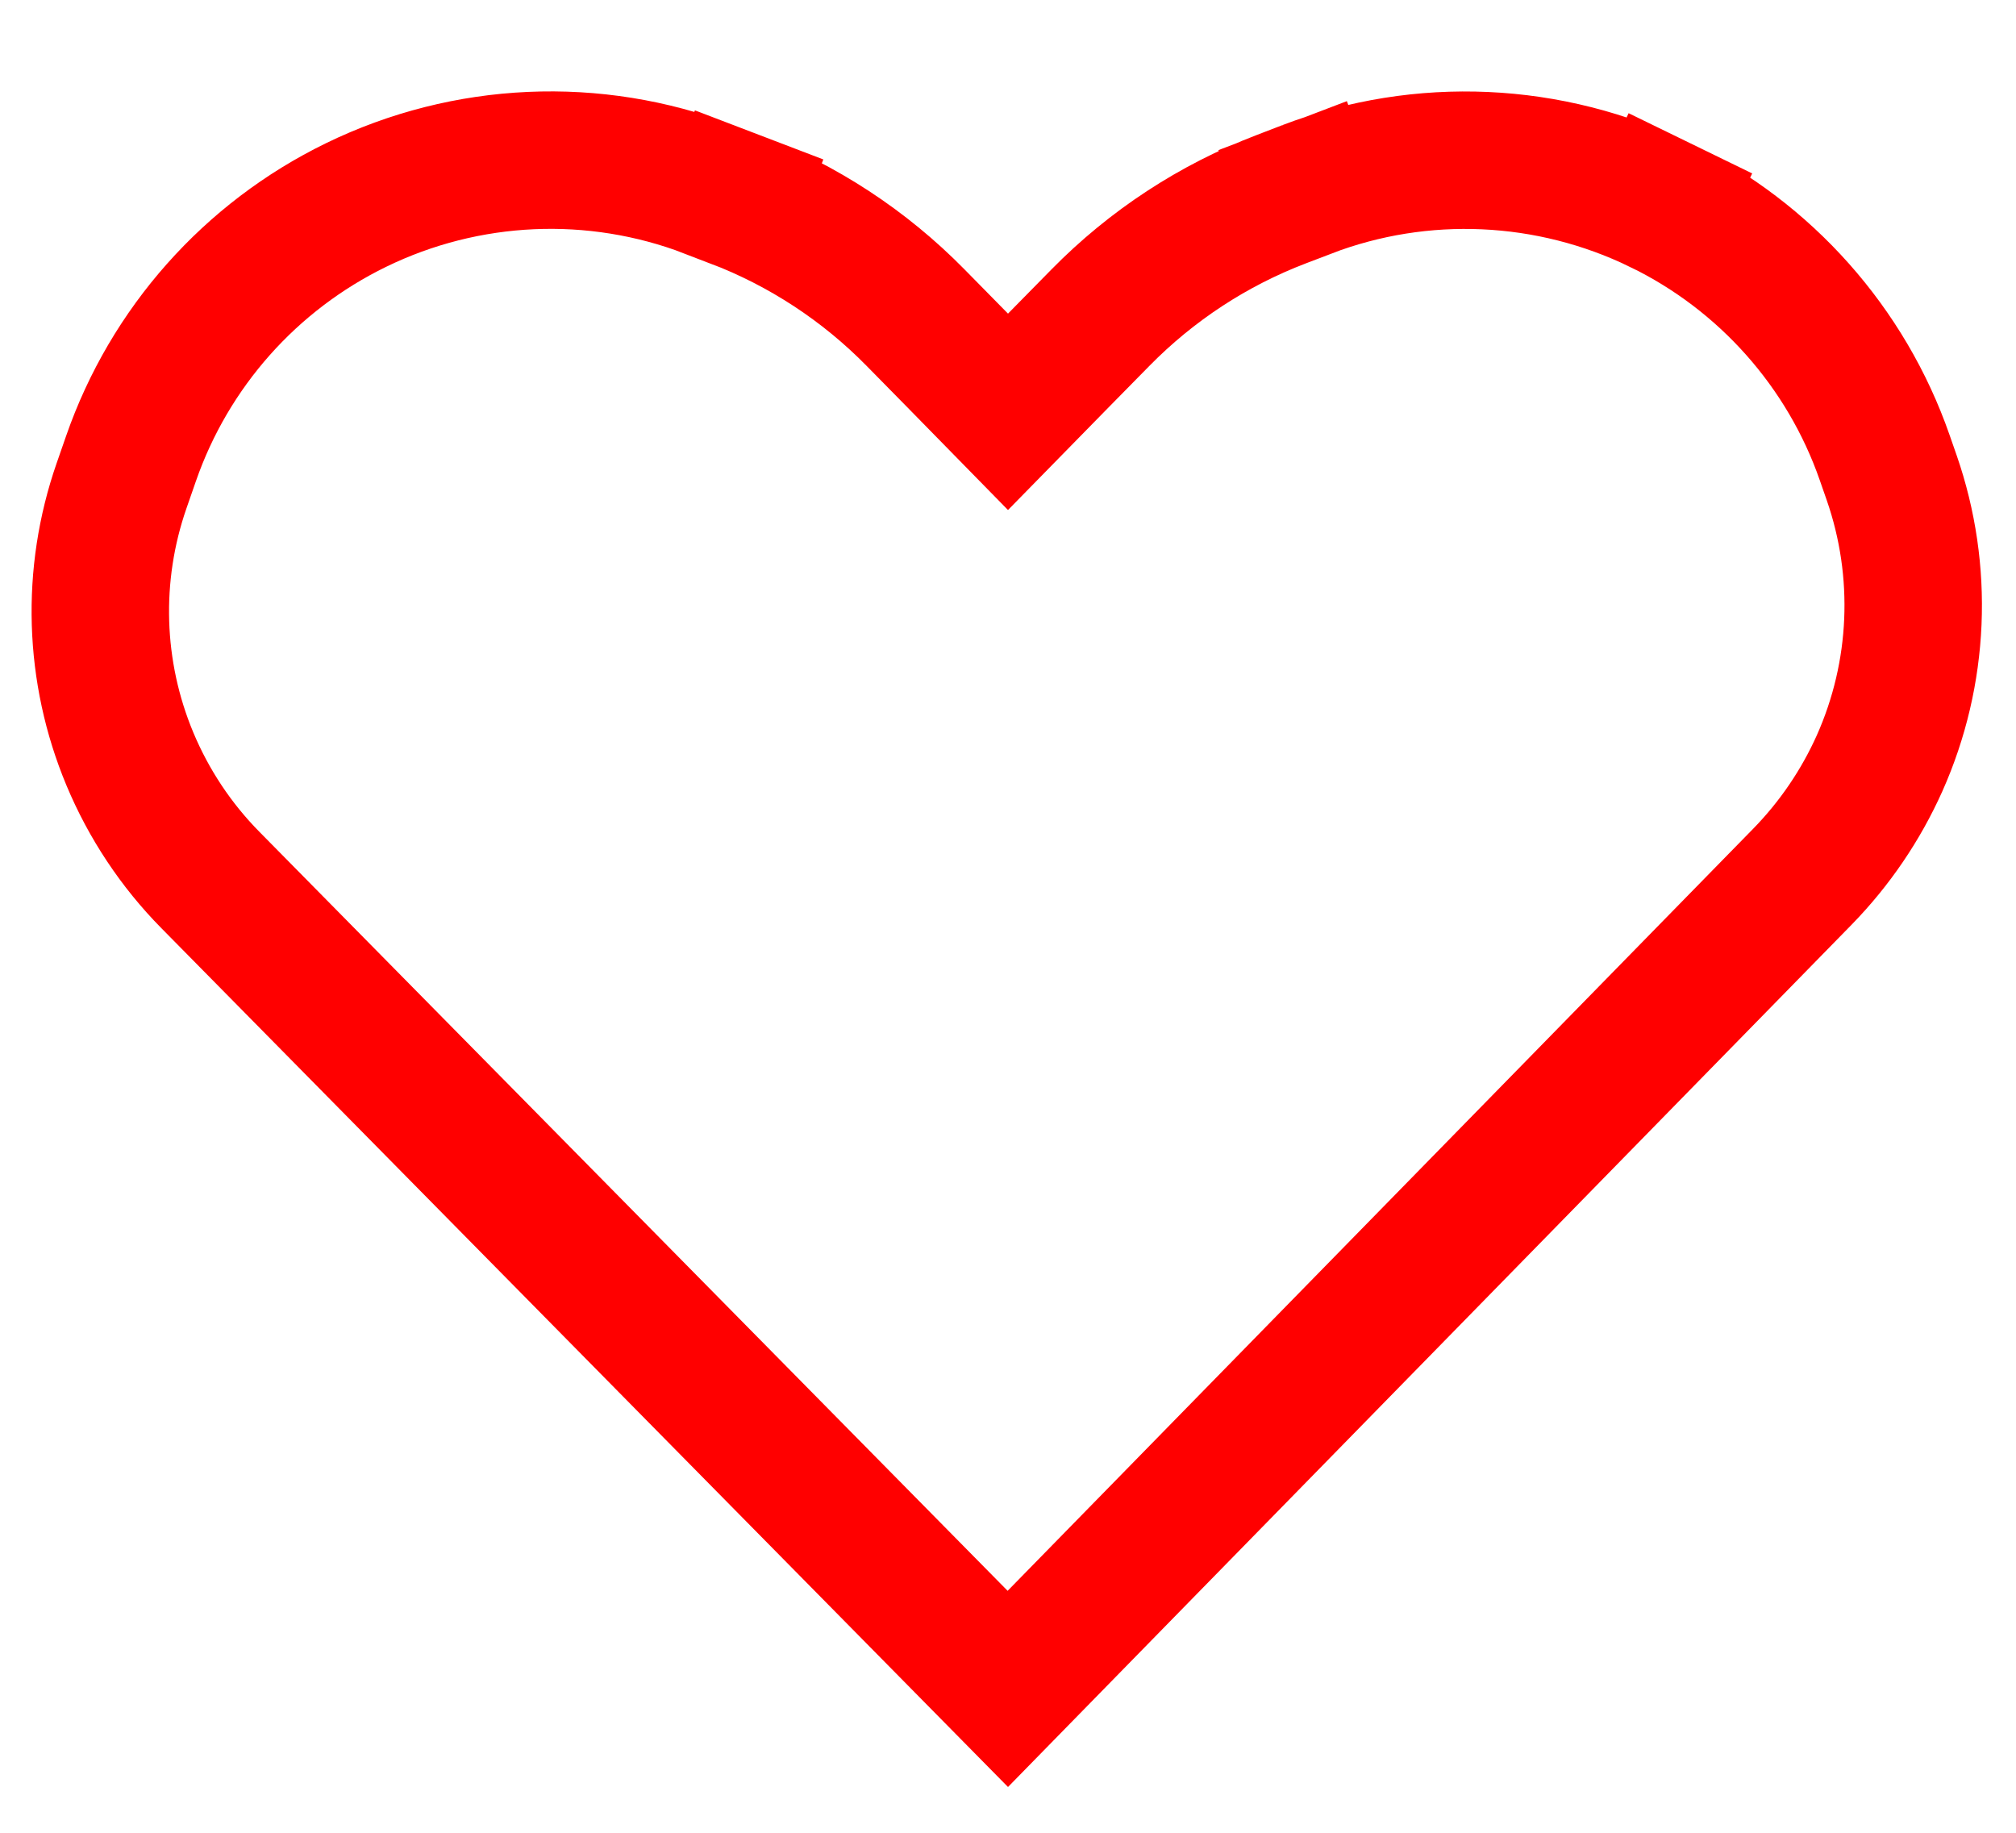
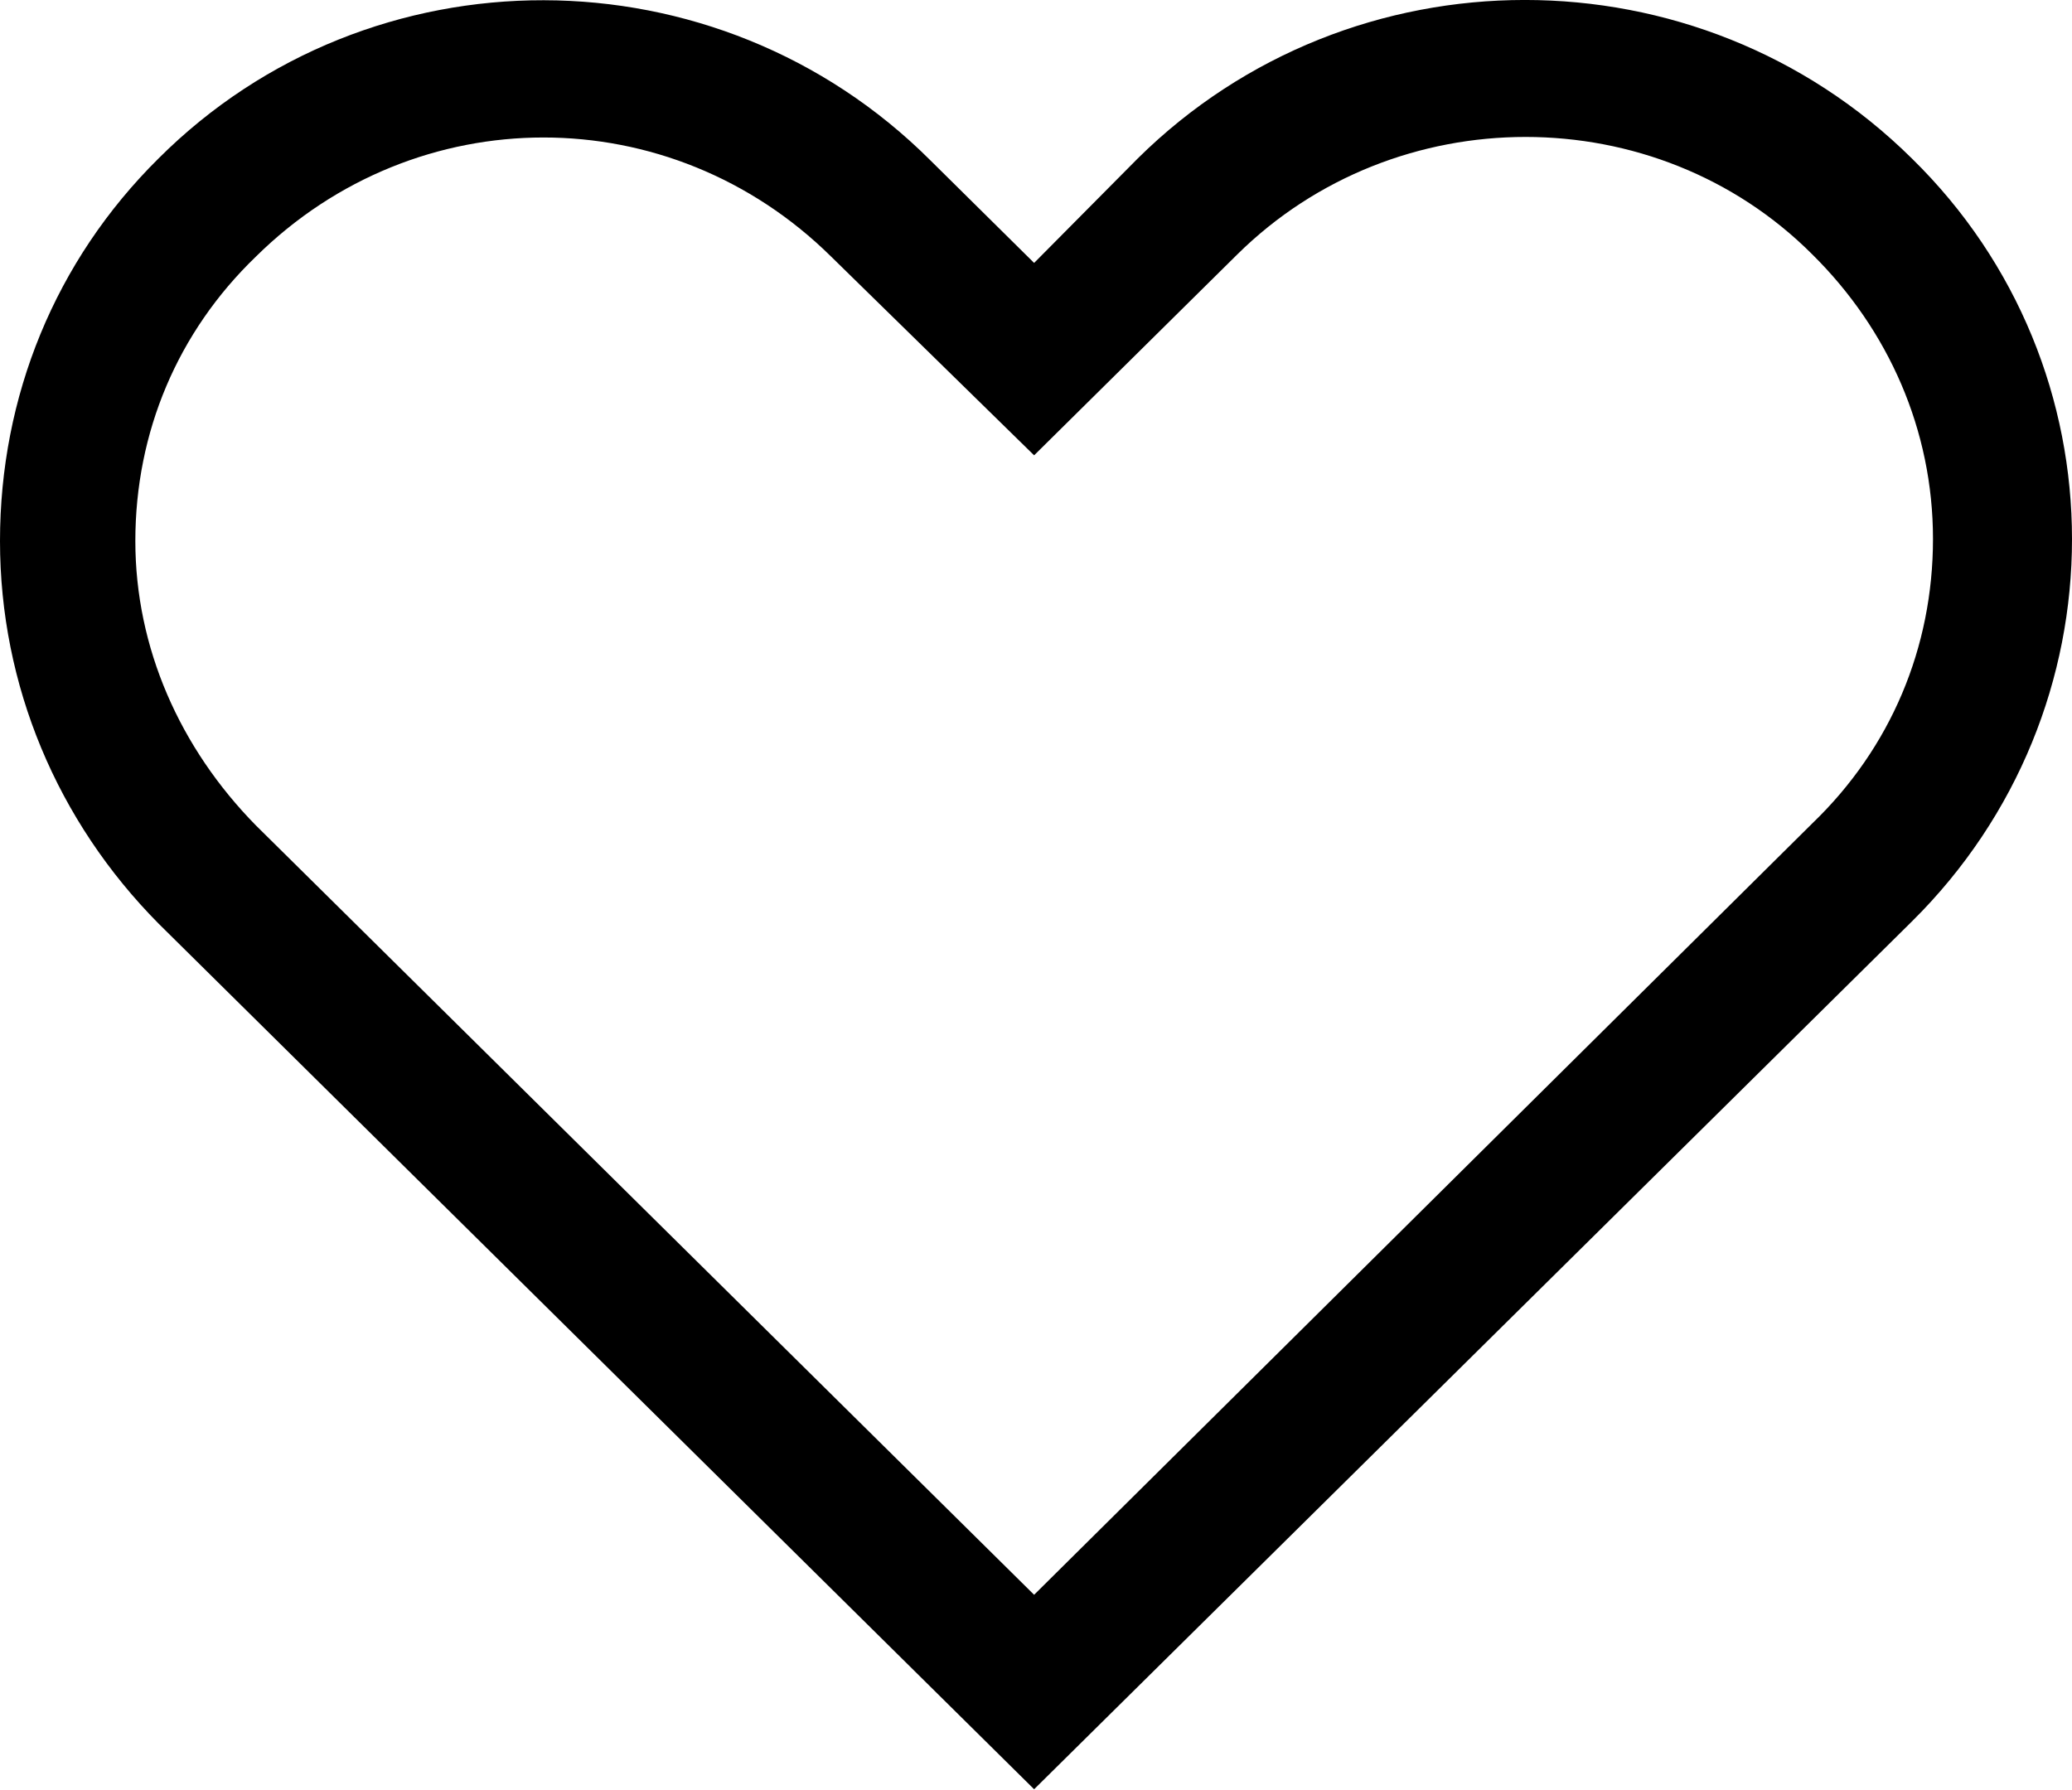
- <svg xmlns="http://www.w3.org/2000/svg" width="22" height="20" viewBox="0 0 22 20" fill="none">
-   <path d="M10.465 3.948L11 4.494L11.535 3.948L12.009 3.466C12.567 2.898 13.24 2.457 13.984 2.173L14.262 2.066L13.997 1.371L14.262 2.066C15.514 1.588 16.912 1.652 18.118 2.239L18.447 1.564L18.118 2.239C19.265 2.797 20.148 3.79 20.567 4.994L20.644 5.215C20.997 6.233 20.95 7.346 20.511 8.33C20.306 8.787 20.022 9.205 19.672 9.564L10.998 18.43L2.296 9.603C1.921 9.223 1.623 8.774 1.417 8.281C1.021 7.333 0.989 6.272 1.326 5.302L1.43 5.003C1.851 3.792 2.734 2.798 3.886 2.237C5.091 1.65 6.486 1.588 7.738 2.066L8.016 2.173L8.284 1.472L8.016 2.173C8.76 2.457 9.433 2.898 9.991 3.466L10.465 3.948Z" stroke="#FF0000" stroke-width="1.5" />
+ <svg xmlns="http://www.w3.org/2000/svg" width="22" height="19" viewBox="0 0 22 19" fill="none">
+   <path d="M20.299 9.786C22.567 7.543 22.567 3.902 20.299 1.682C18.031 -0.561 14.349 -0.561 12.081 1.682L10.98 2.792L9.88 1.704C7.612 -0.561 3.93 -0.561 1.684 1.682C0.584 2.77 0 4.213 0 5.745C0 7.277 0.606 8.72 1.684 9.808L10.98 19L20.299 9.786ZM1.437 5.745C1.437 4.59 1.886 3.525 2.717 2.725C3.57 1.882 4.671 1.46 5.771 1.46C6.871 1.46 7.971 1.882 8.825 2.725L10.98 4.835L13.136 2.703C14.82 1.038 17.582 1.038 19.244 2.703C20.052 3.502 20.524 4.568 20.524 5.723C20.524 6.877 20.075 7.943 19.244 8.742L10.98 16.935L2.717 8.765C1.909 7.943 1.437 6.877 1.437 5.745Z" fill="black" />
</svg>
